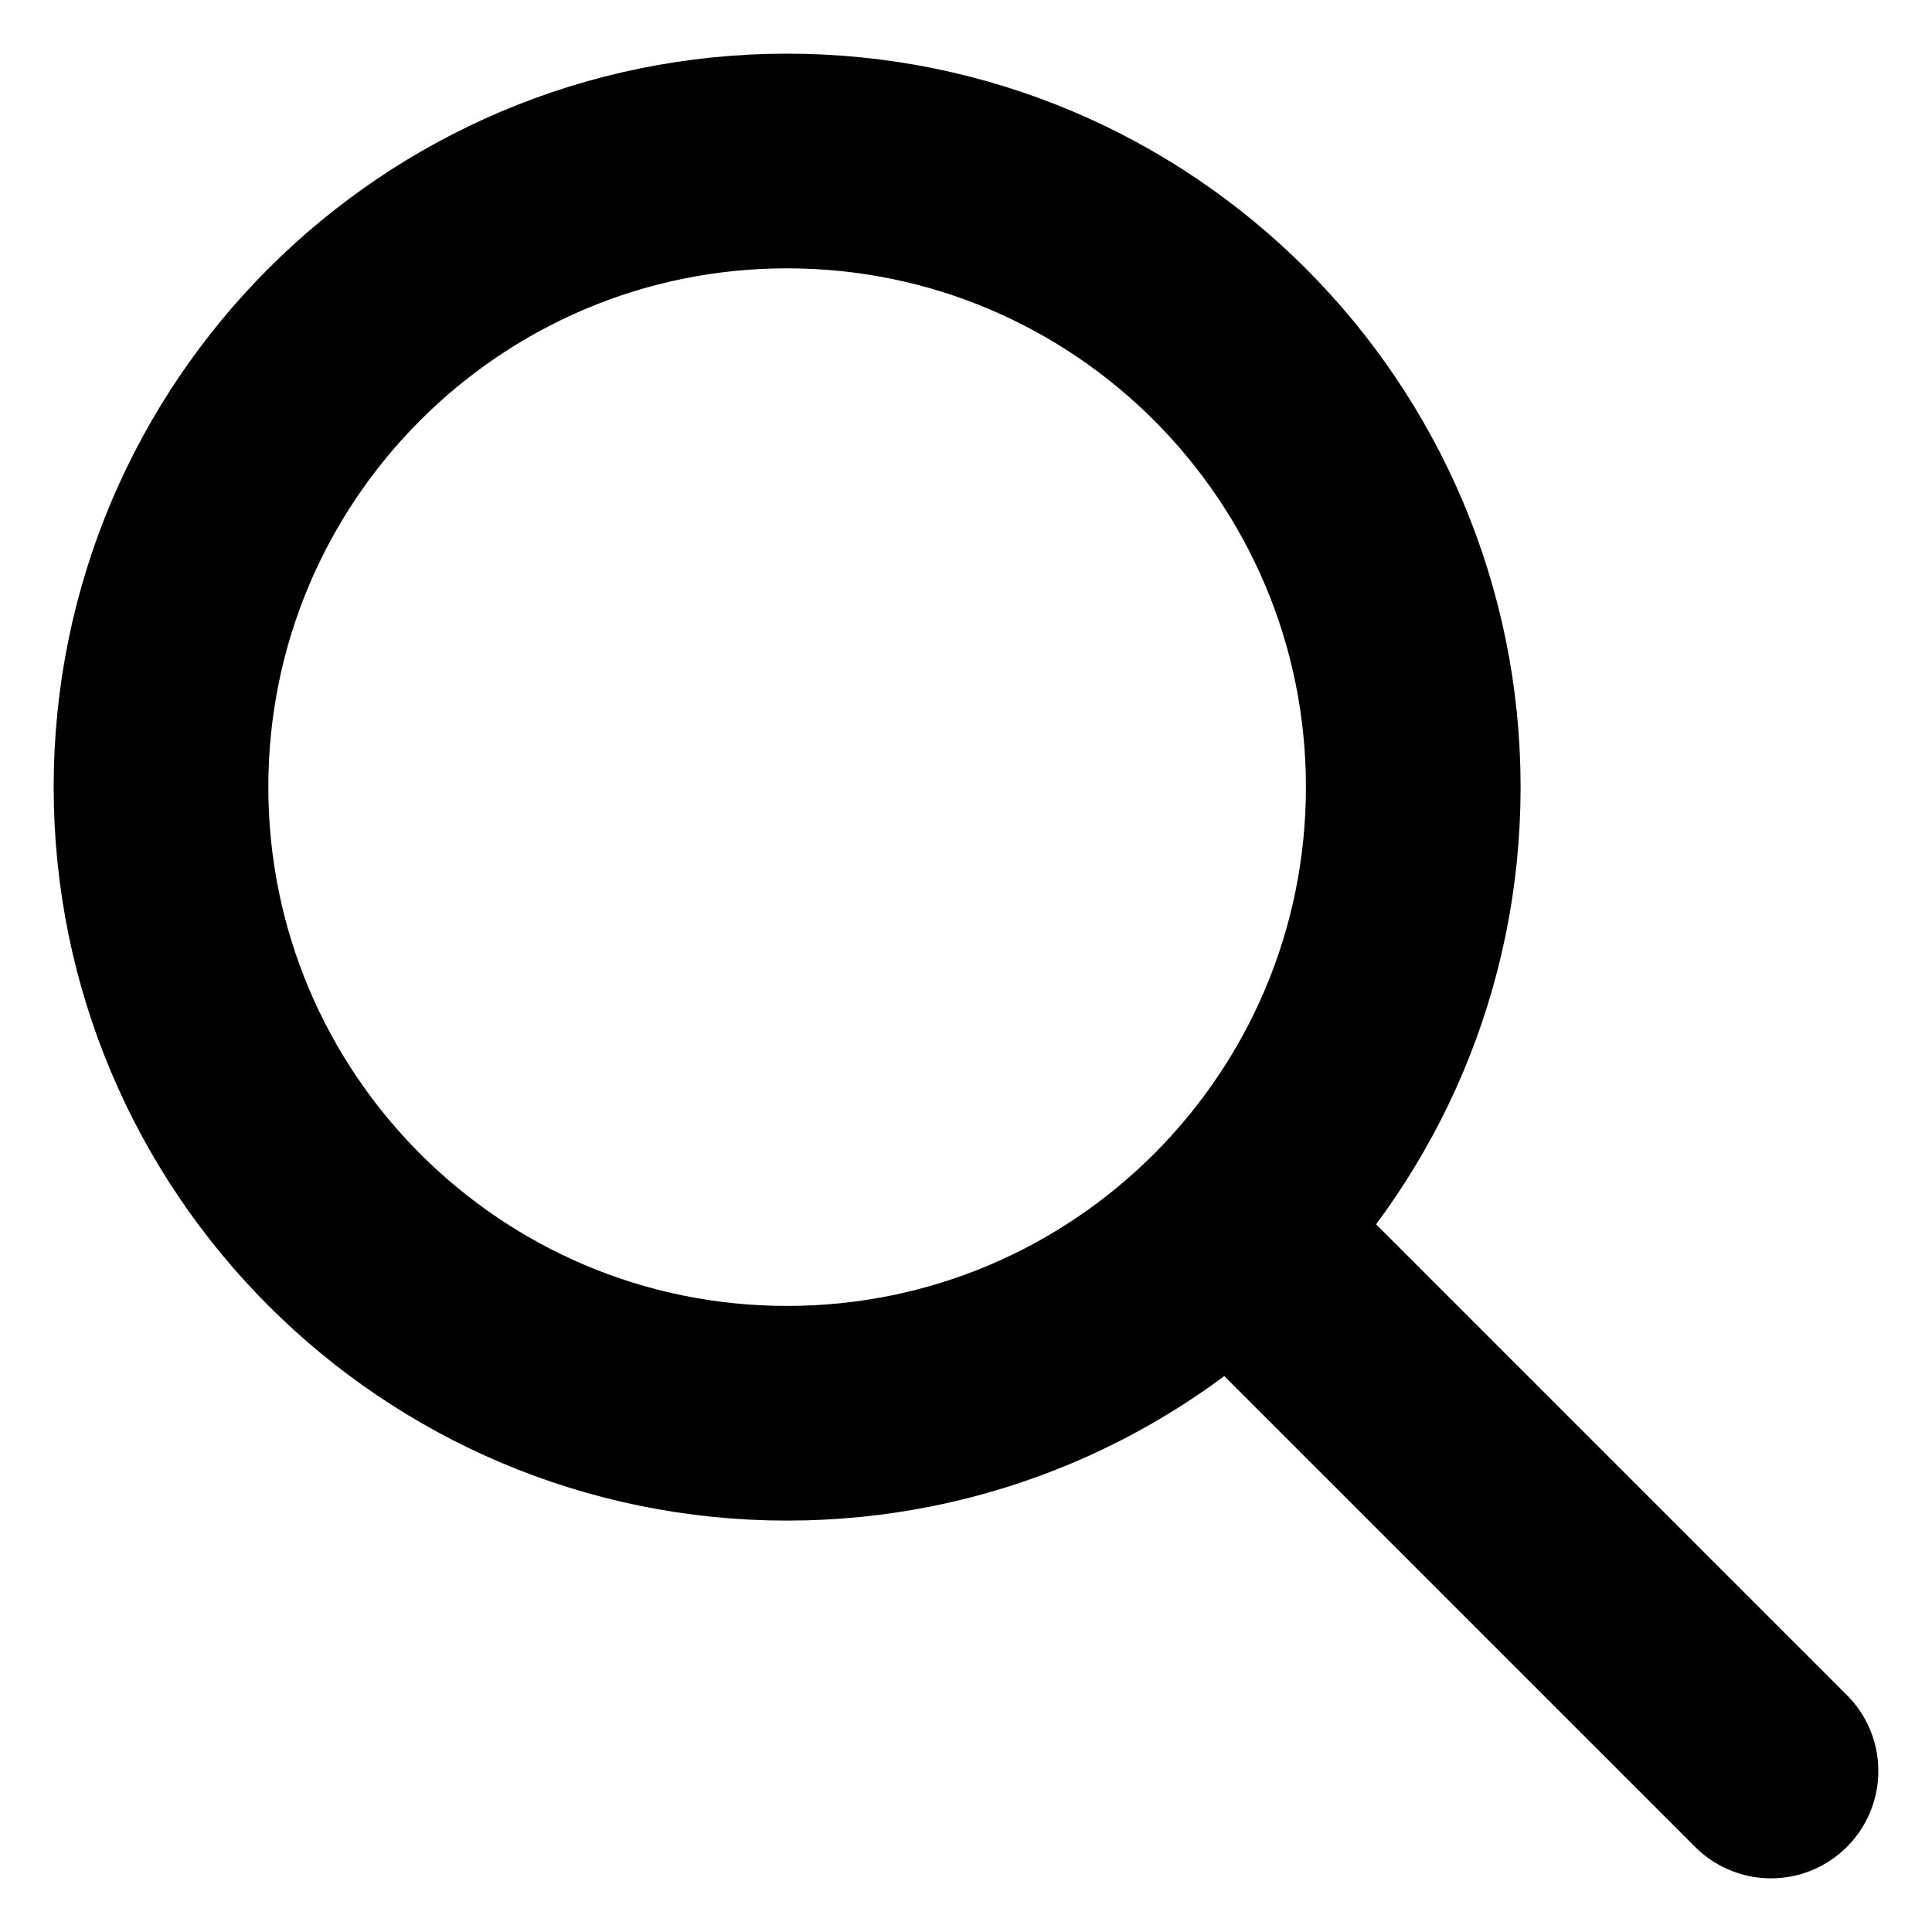
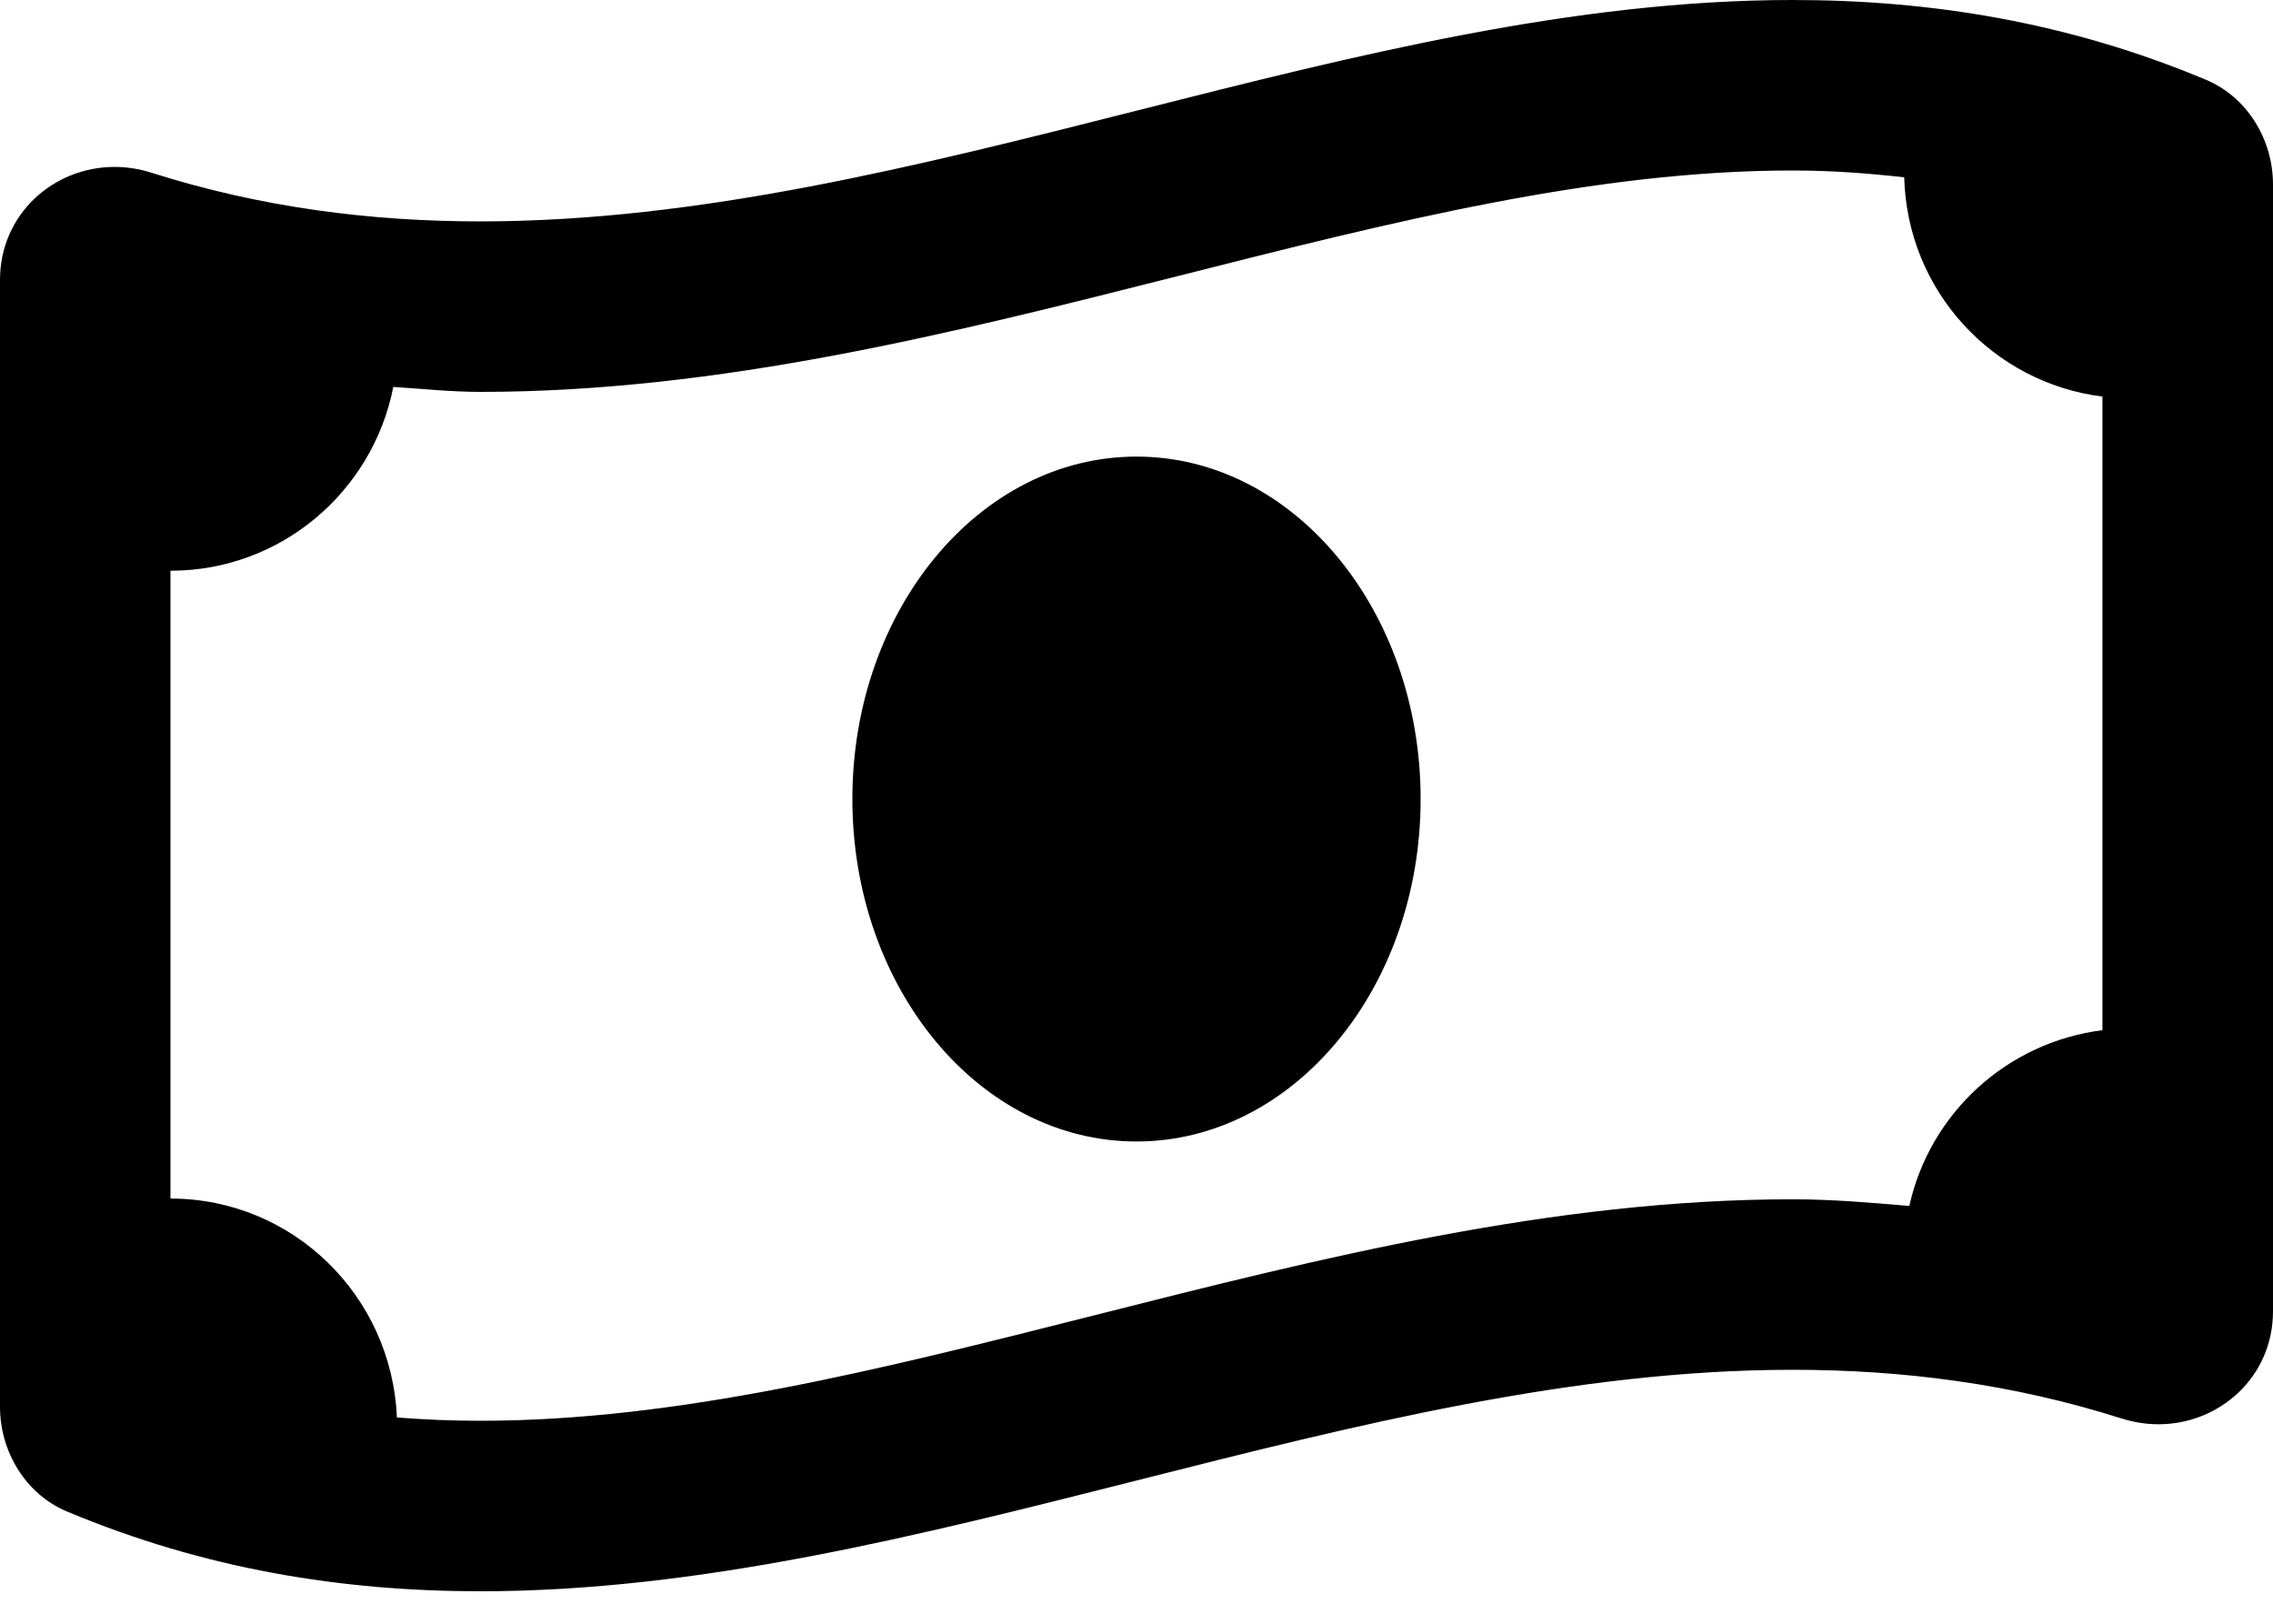
- <svg xmlns="http://www.w3.org/2000/svg" width="18" height="18" viewBox="0 0 18 18" fill="none">
-   <path d="M16.5 16.5L11.5 11.5M13.167 7.333C13.167 10.555 10.555 13.167 7.333 13.167C4.112 13.167 1.5 10.555 1.5 7.333C1.5 4.112 4.112 1.5 7.333 1.5C10.555 1.5 13.167 4.112 13.167 7.333Z" stroke="black" stroke-width="2" stroke-linecap="round" stroke-linejoin="round" />
+ <svg xmlns="http://www.w3.org/2000/svg" width="28" height="20" viewBox="0 0 28 20" fill="none">
+   <path d="M14 5.624C12.067 5.624 10.5 7.512 10.5 9.842C10.5 12.171 12.066 14.06 14 14.06C15.932 14.06 17.5 12.172 17.5 9.842C17.5 7.512 15.933 5.624 14 5.624ZM27.175 0.983C25.478 0.271 23.78 5.26197e-08 22.082 5.26197e-08C16.694 -0 11.306 2.727 5.917 2.727C4.566 2.727 3.215 2.556 1.864 2.127C1.712 2.079 1.56 2.056 1.411 2.056C0.658 2.056 0 2.639 0 3.448V17.328C0 17.88 0.316 18.404 0.824 18.617C2.521 19.329 4.22 19.6 5.917 19.6C11.306 19.6 16.694 16.872 22.083 16.872C23.434 16.872 24.785 17.043 26.136 17.472C26.288 17.52 26.44 17.543 26.589 17.543C27.342 17.543 28 16.96 28 16.151V2.272C28 1.719 27.683 1.196 27.175 0.983ZM25.899 12.689C24.723 12.838 23.774 13.709 23.52 14.854C23.048 14.814 22.577 14.772 22.082 14.772C19.127 14.772 16.258 15.498 13.484 16.2C10.844 16.868 8.35 17.5 5.917 17.5C5.566 17.5 5.224 17.486 4.889 17.459C4.826 15.961 3.607 14.763 2.1 14.763V7.03C3.46 7.03 4.591 6.057 4.845 4.766C5.201 4.788 5.549 4.827 5.918 4.827C8.873 4.827 11.741 4.101 14.515 3.399C17.155 2.731 19.649 2.1 22.082 2.1C22.557 2.1 23.011 2.134 23.457 2.184C23.494 3.582 24.545 4.714 25.899 4.885V12.689Z" fill="black" />
</svg>
